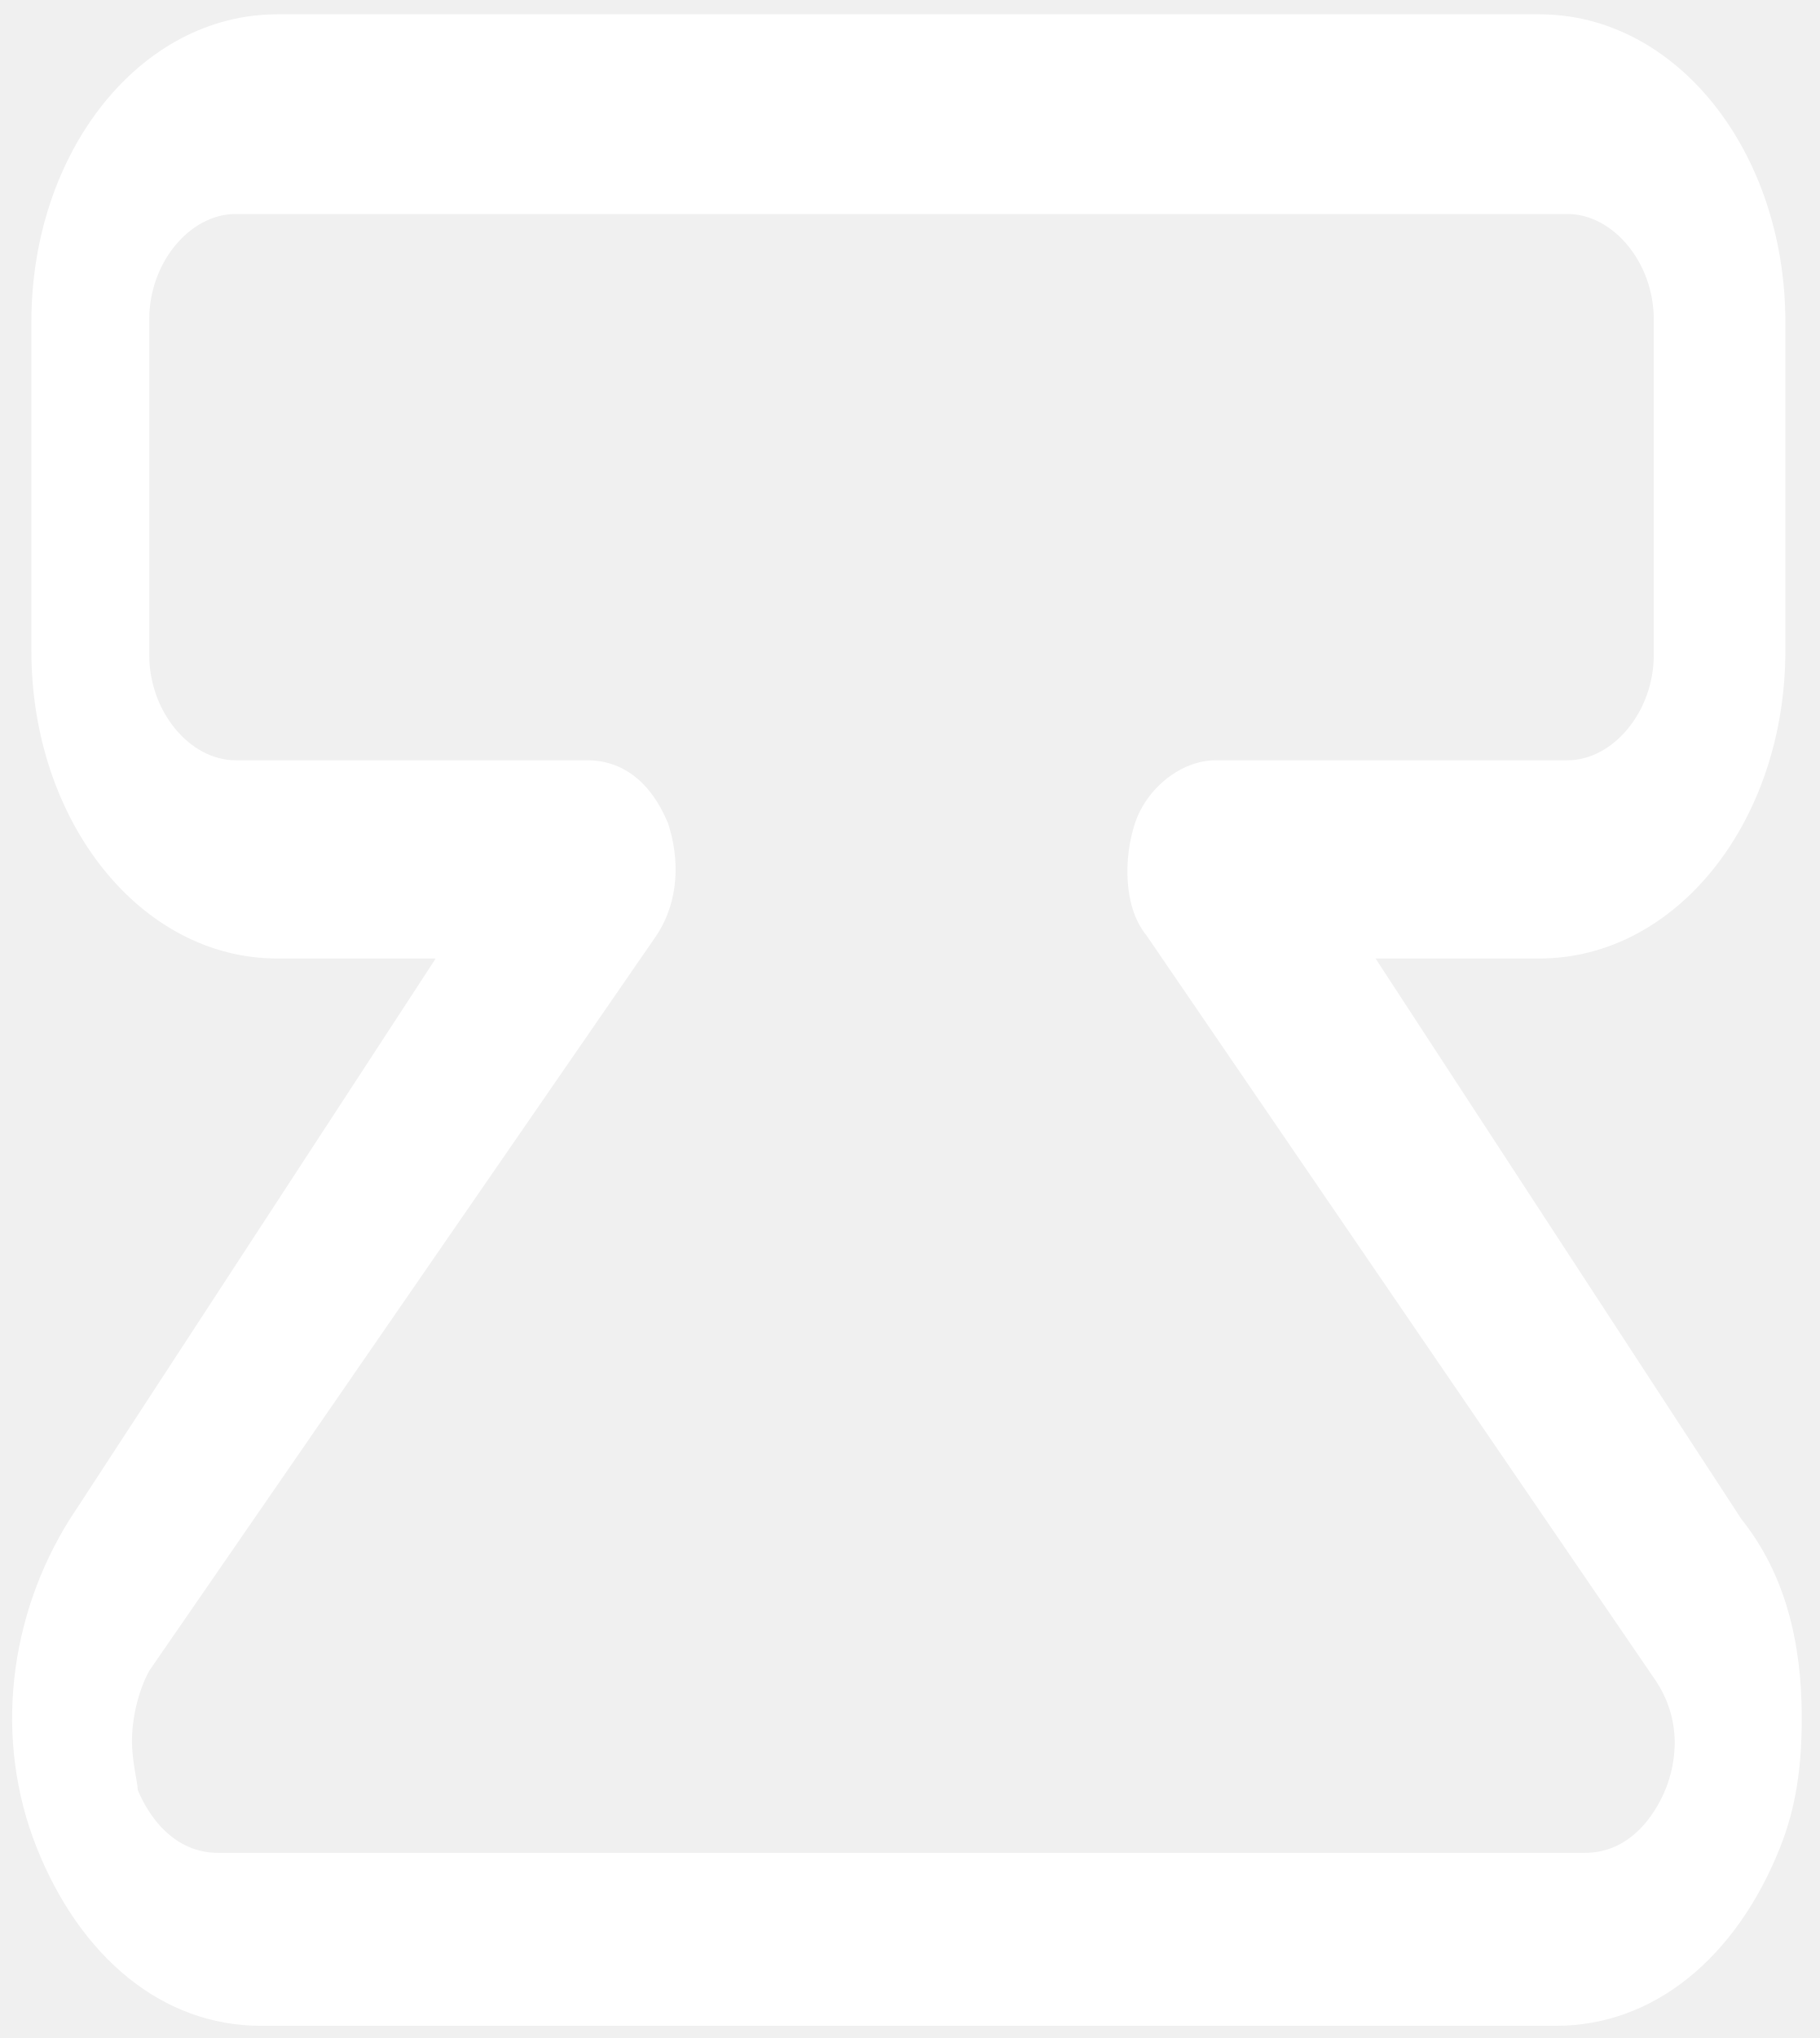
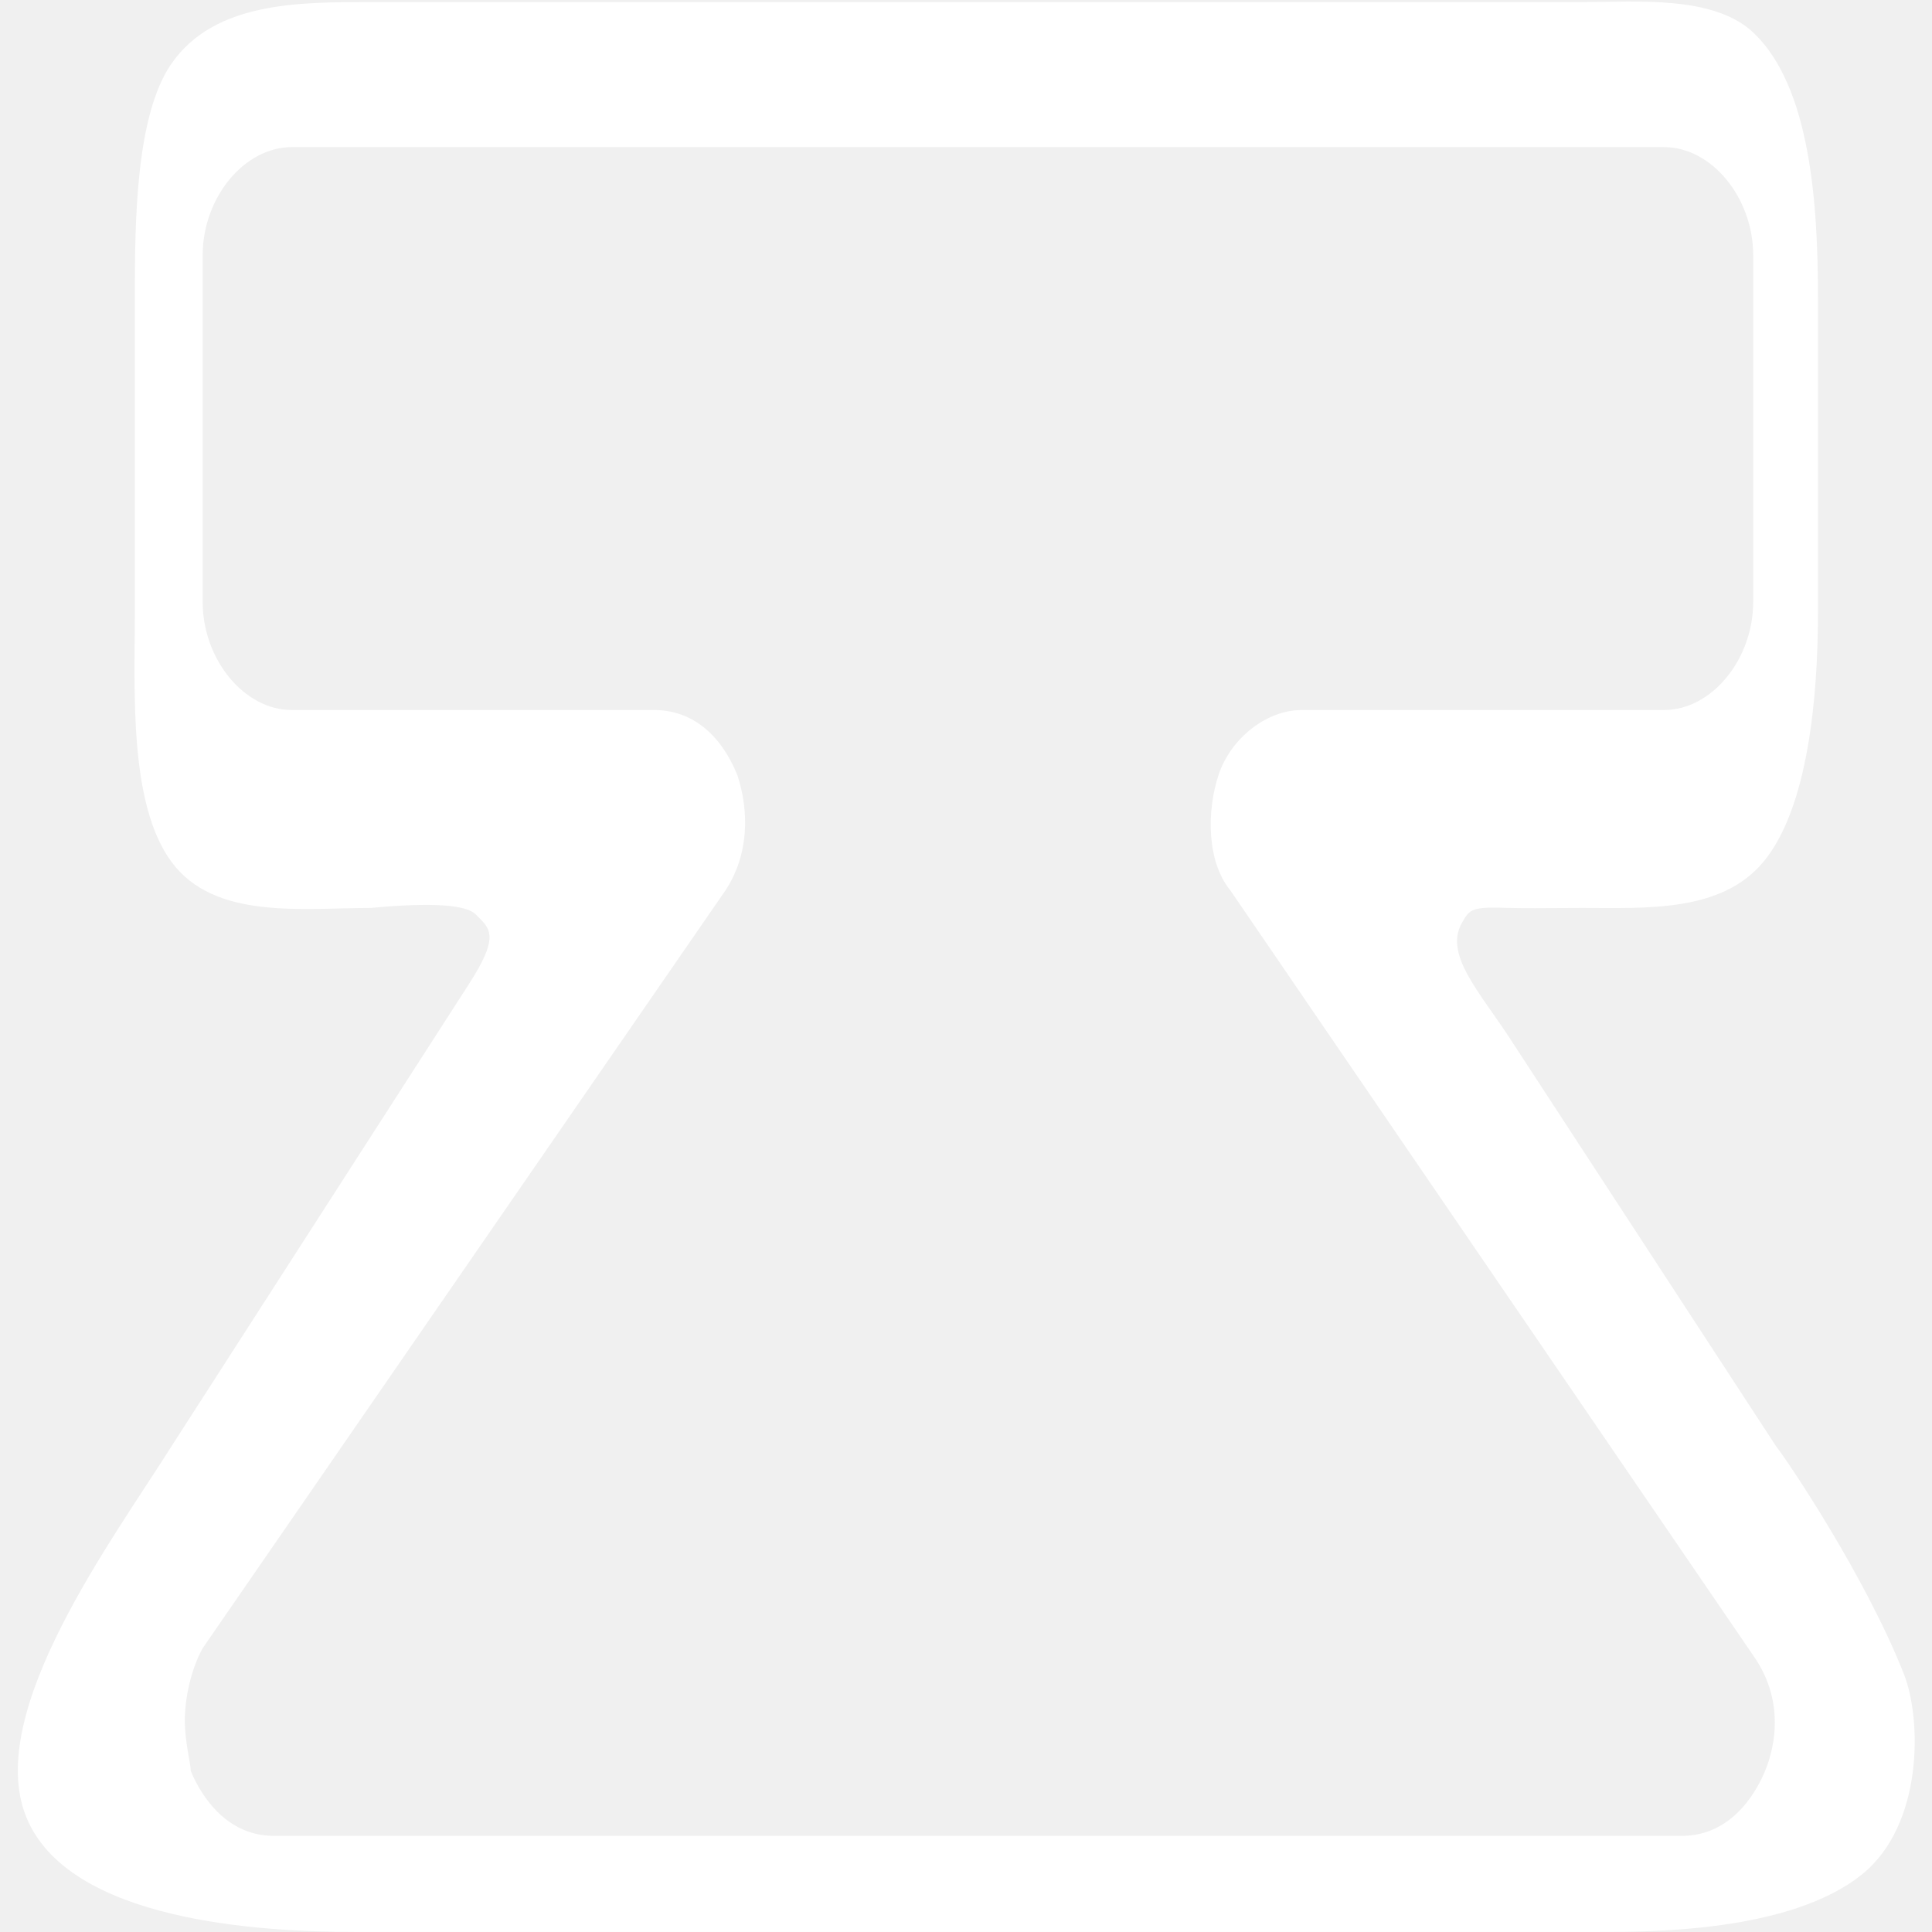
- <svg xmlns="http://www.w3.org/2000/svg" width="75px" height="84px" viewBox="0 0 75 84" version="1.1">
+ <svg xmlns="http://www.w3.org/2000/svg" width="83px" height="83px" viewBox="0 0 83 83" version="1.1">
  <defs />
-   <g id="Home" stroke="none" stroke-width="1" fill="none" fill-rule="evenodd" transform="translate(-143, -119)">
-     <g id="Group" transform="translate(143, 119)" fill="#FFFFFF" fill-rule="nonzero">
-       <g id="skip-track-button" transform="translate(37.5, 42) rotate(-90) translate(-37.5, -42) translate(-4, 5)">
-         <path d="M12.693,73.777 C10.719,73.777 9.027,73.552 7.335,72.876 C2.823,71.074 0.003,67.695 0.003,63.641 L0.003,10.254 C0.003,6.199 2.823,2.82 7.335,1.018 C11.847,-0.784 16.923,-0.108 20.871,2.37 L43.994,17.462 L43.994,10.93 C43.994,5.298 49.634,0.793 56.684,0.793 L70.22,0.793 C77.27,0.793 82.91,5.298 82.91,10.93 L82.91,62.965 C82.91,68.596 77.27,73.101 70.22,73.101 L56.684,73.101 C49.634,73.101 43.994,68.596 43.994,62.965 L43.994,56.207 L20.871,71.299 C18.615,73.101 15.795,73.777 12.693,73.777 Z M11.749,4.94 C10.883,4.94 10.017,5.178 9.728,5.178 C9.15,5.415 7.13,6.366 7.13,8.504 L7.13,64.824 C7.13,66.963 9.15,67.913 9.728,68.151 C10.305,68.388 12.326,69.101 14.347,67.675 L44.946,46.763 C46.101,45.813 48.122,45.813 49.565,46.288 C51.009,46.763 52.163,48.189 52.163,49.615 L52.163,64.111 C52.163,66.012 54.184,67.675 56.493,67.675 L70.35,67.675 C72.659,67.675 74.68,66.012 74.68,64.111 L74.68,9.217 C74.68,7.316 72.659,5.653 70.35,5.653 L56.493,5.653 C54.184,5.653 52.163,7.316 52.163,9.217 L52.163,23.713 C52.163,25.139 51.297,26.327 49.565,27.04 C48.122,27.515 46.39,27.515 44.946,26.565 L14.636,5.653 C13.77,5.178 12.615,4.94 11.749,4.94 Z" id="Shape" />
+   <g id="Home" stroke="none" stroke-width="1" fill="none" fill-rule="evenodd" transform="translate(-139, -117)">
+     <g id="Group" transform="translate(139, 117)" fill="#FFFFFF" fill-rule="nonzero">
+       <g id="logo">
+         <g id="skip-track-button">
+           <g transform="translate(41.5, 41.5) rotate(-90) translate(-41.5, -41.5) ">
+             <path d="M0.003,68.641 L0.003,15.254 C0.003,11.199 0.453,2.921 4.965,1.118 C9.477,-0.684 16.923,4.892 20.871,7.37 C29.707,13.056 36.334,17.32 40.752,20.163 C42.856,21.517 43.119,21.022 43.71,20.446 C44.142,20.024 44.237,18.519 43.994,15.93 C43.994,12.973 43.473,9.217 45.97,7.37 C48.467,5.523 53.335,5.793 56.684,5.793 L70.22,5.793 C73.432,5.793 78.044,5.819 80.271,7.37 C82.931,9.223 82.91,12.864 82.91,15.93 L82.91,67.965 C82.91,70.308 83.22,73.645 81.571,75.355 C79.258,77.754 74.336,78.101 70.22,78.101 L56.684,78.101 C53.061,78.101 48.274,77.675 45.97,75.754 C43.791,73.937 43.994,70.702 43.994,67.965 C43.981,66.316 43.981,65.282 43.994,64.862 C44.048,63.218 43.969,63.147 43.324,62.79 C41.986,62.049 40.377,63.568 38.394,64.862 C35.324,66.866 29.483,70.678 20.871,76.299 C20.254,76.792 15.292,80.132 11.08,81.794 C9.146,82.557 4.612,82.637 2.481,80.001 C-0.03,76.897 0.003,70.783 0.003,68.641 Z M9.091,7.94 C8.161,7.94 7.231,8.195 6.921,8.195 C6.3,8.45 4.13,9.471 4.13,11.768 L4.13,72.256 C4.13,74.553 6.3,75.574 6.921,75.829 C7.541,76.084 9.711,76.85 11.881,75.319 L44.746,52.859 C45.986,51.838 48.156,51.838 49.706,52.349 C51.257,52.859 52.497,54.39 52.497,55.922 L52.497,71.49 C52.497,73.532 54.667,75.319 57.147,75.319 L72.029,75.319 C74.51,75.319 76.68,73.532 76.68,71.49 L76.68,12.534 C76.68,10.492 74.51,8.706 72.029,8.706 L57.147,8.706 C54.667,8.706 52.497,10.492 52.497,12.534 L52.497,28.103 C52.497,29.634 51.567,30.91 49.706,31.676 C48.156,32.186 46.296,32.186 44.746,31.165 L12.191,8.706 C11.261,8.195 10.021,7.94 9.091,7.94 Z" id="Shape" />
+           </g>
+         </g>
      </g>
    </g>
  </g>
</svg>
